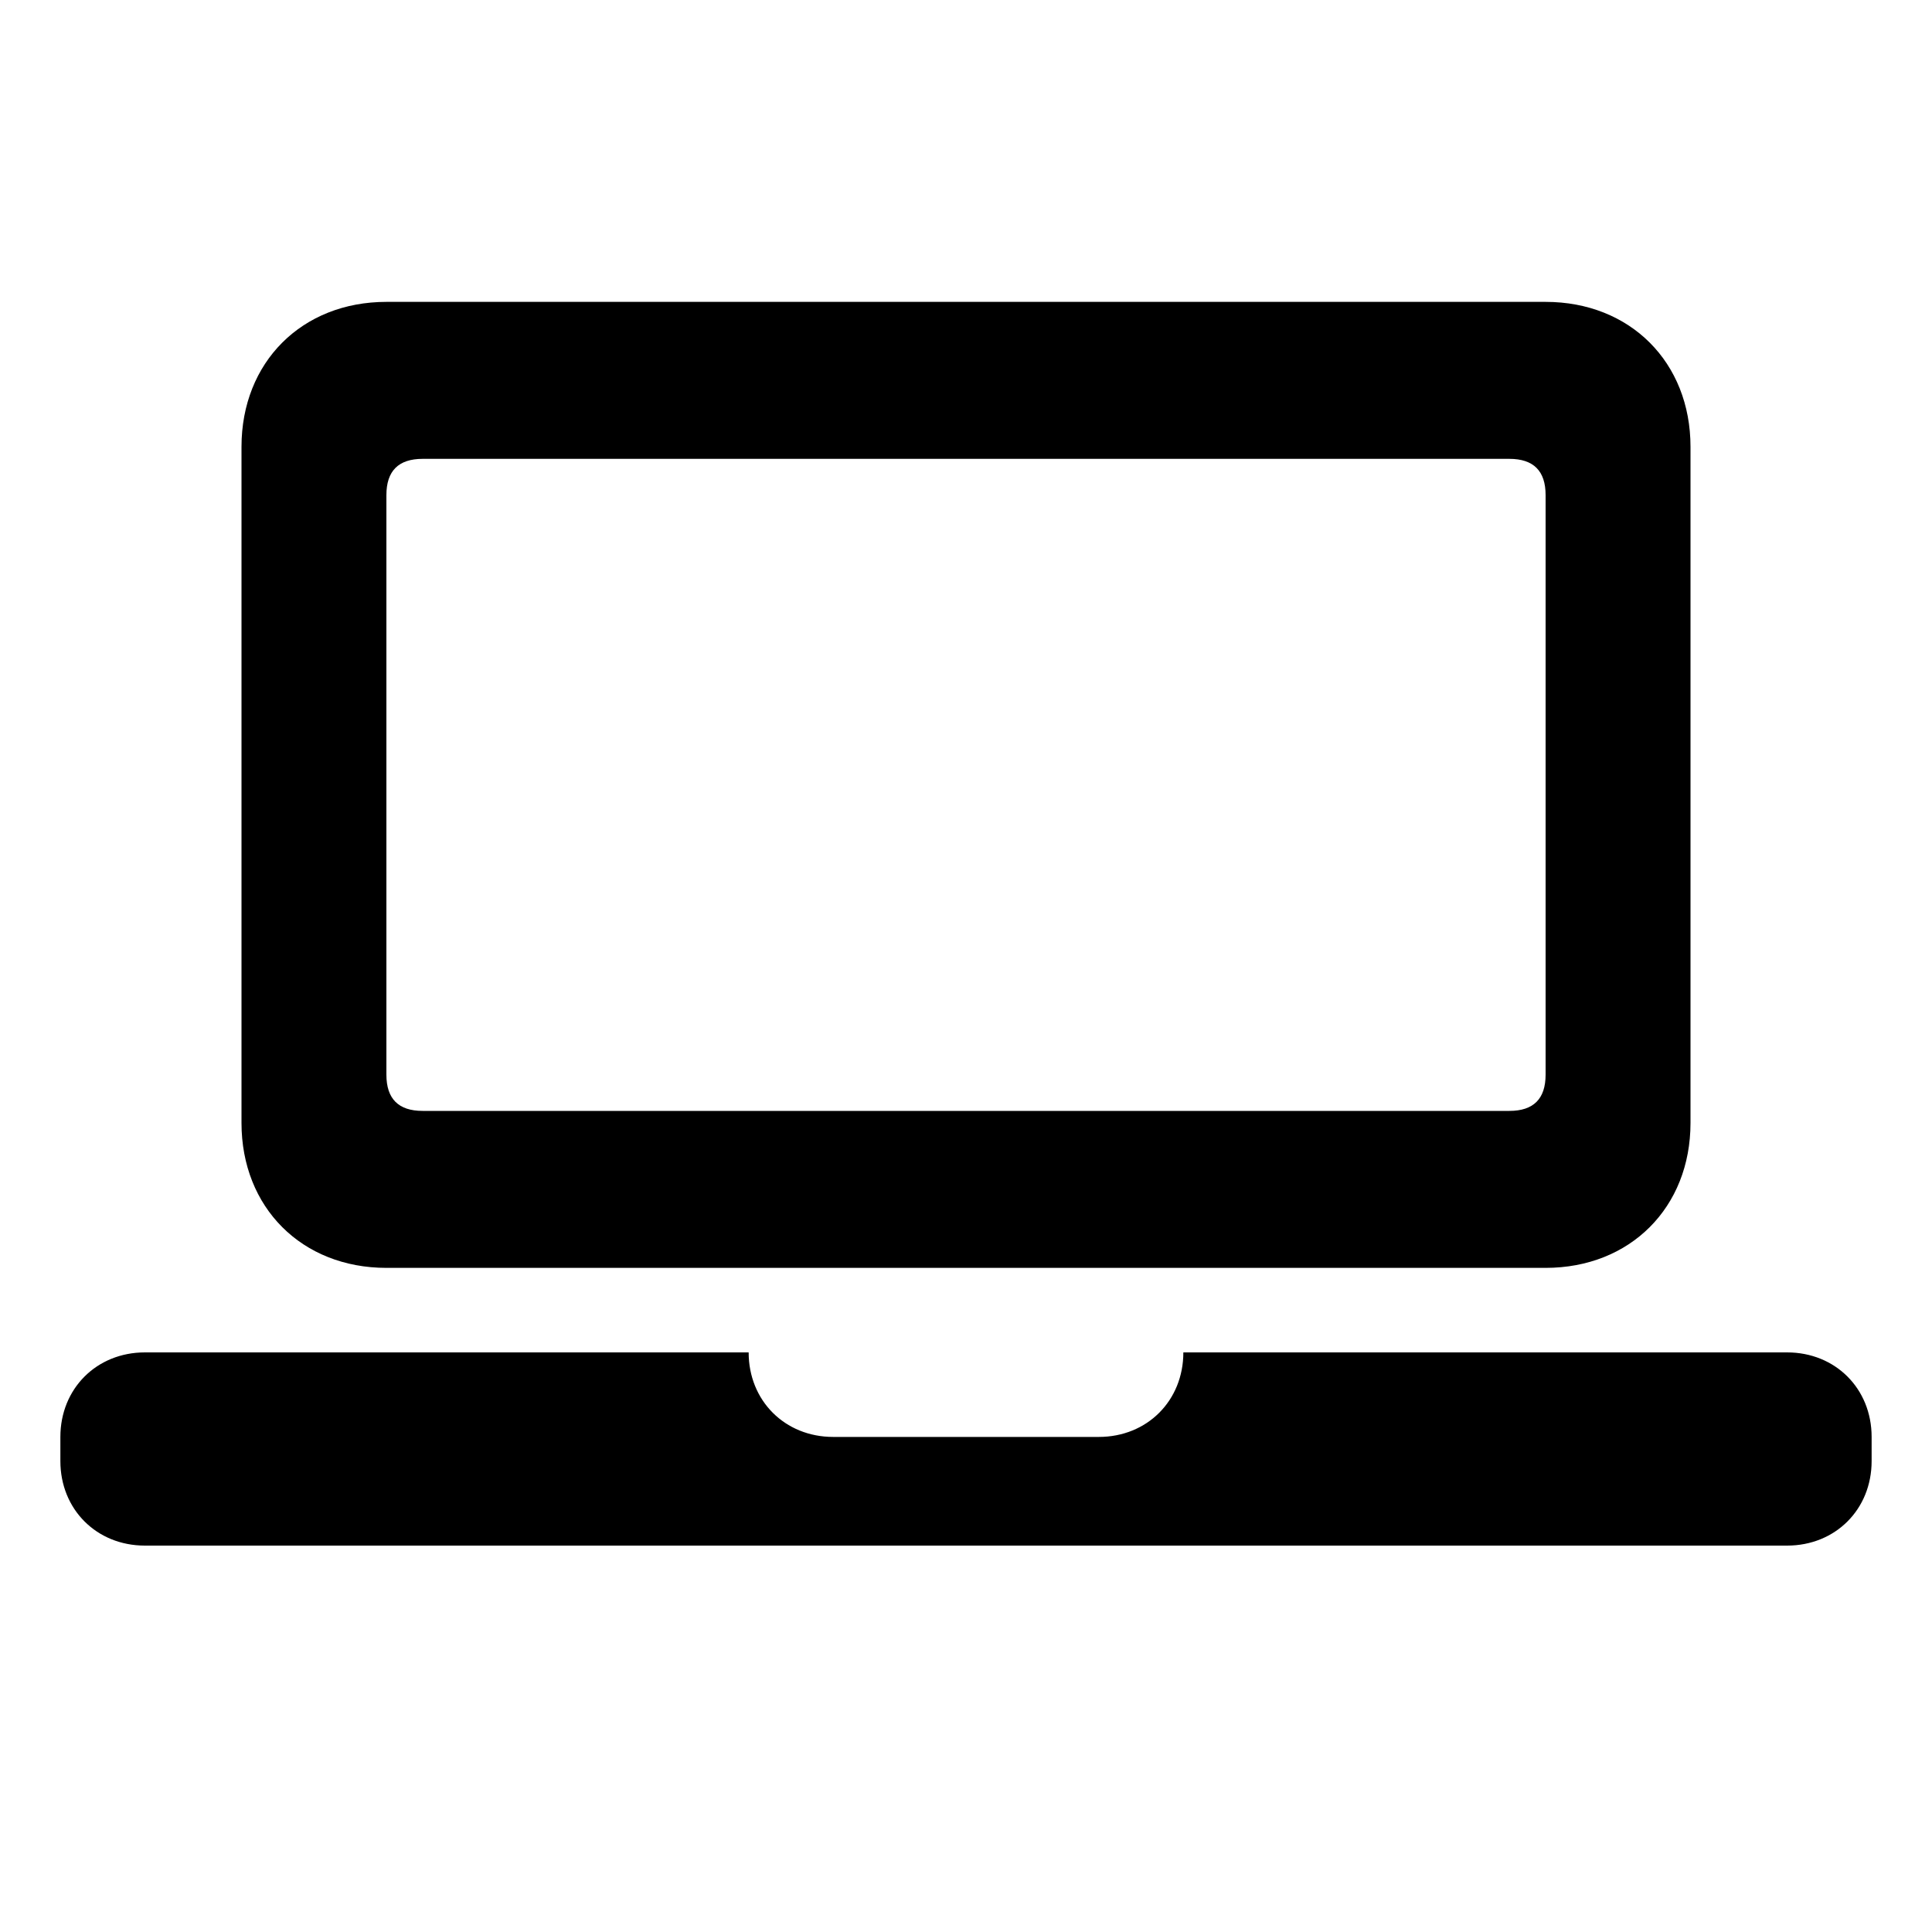
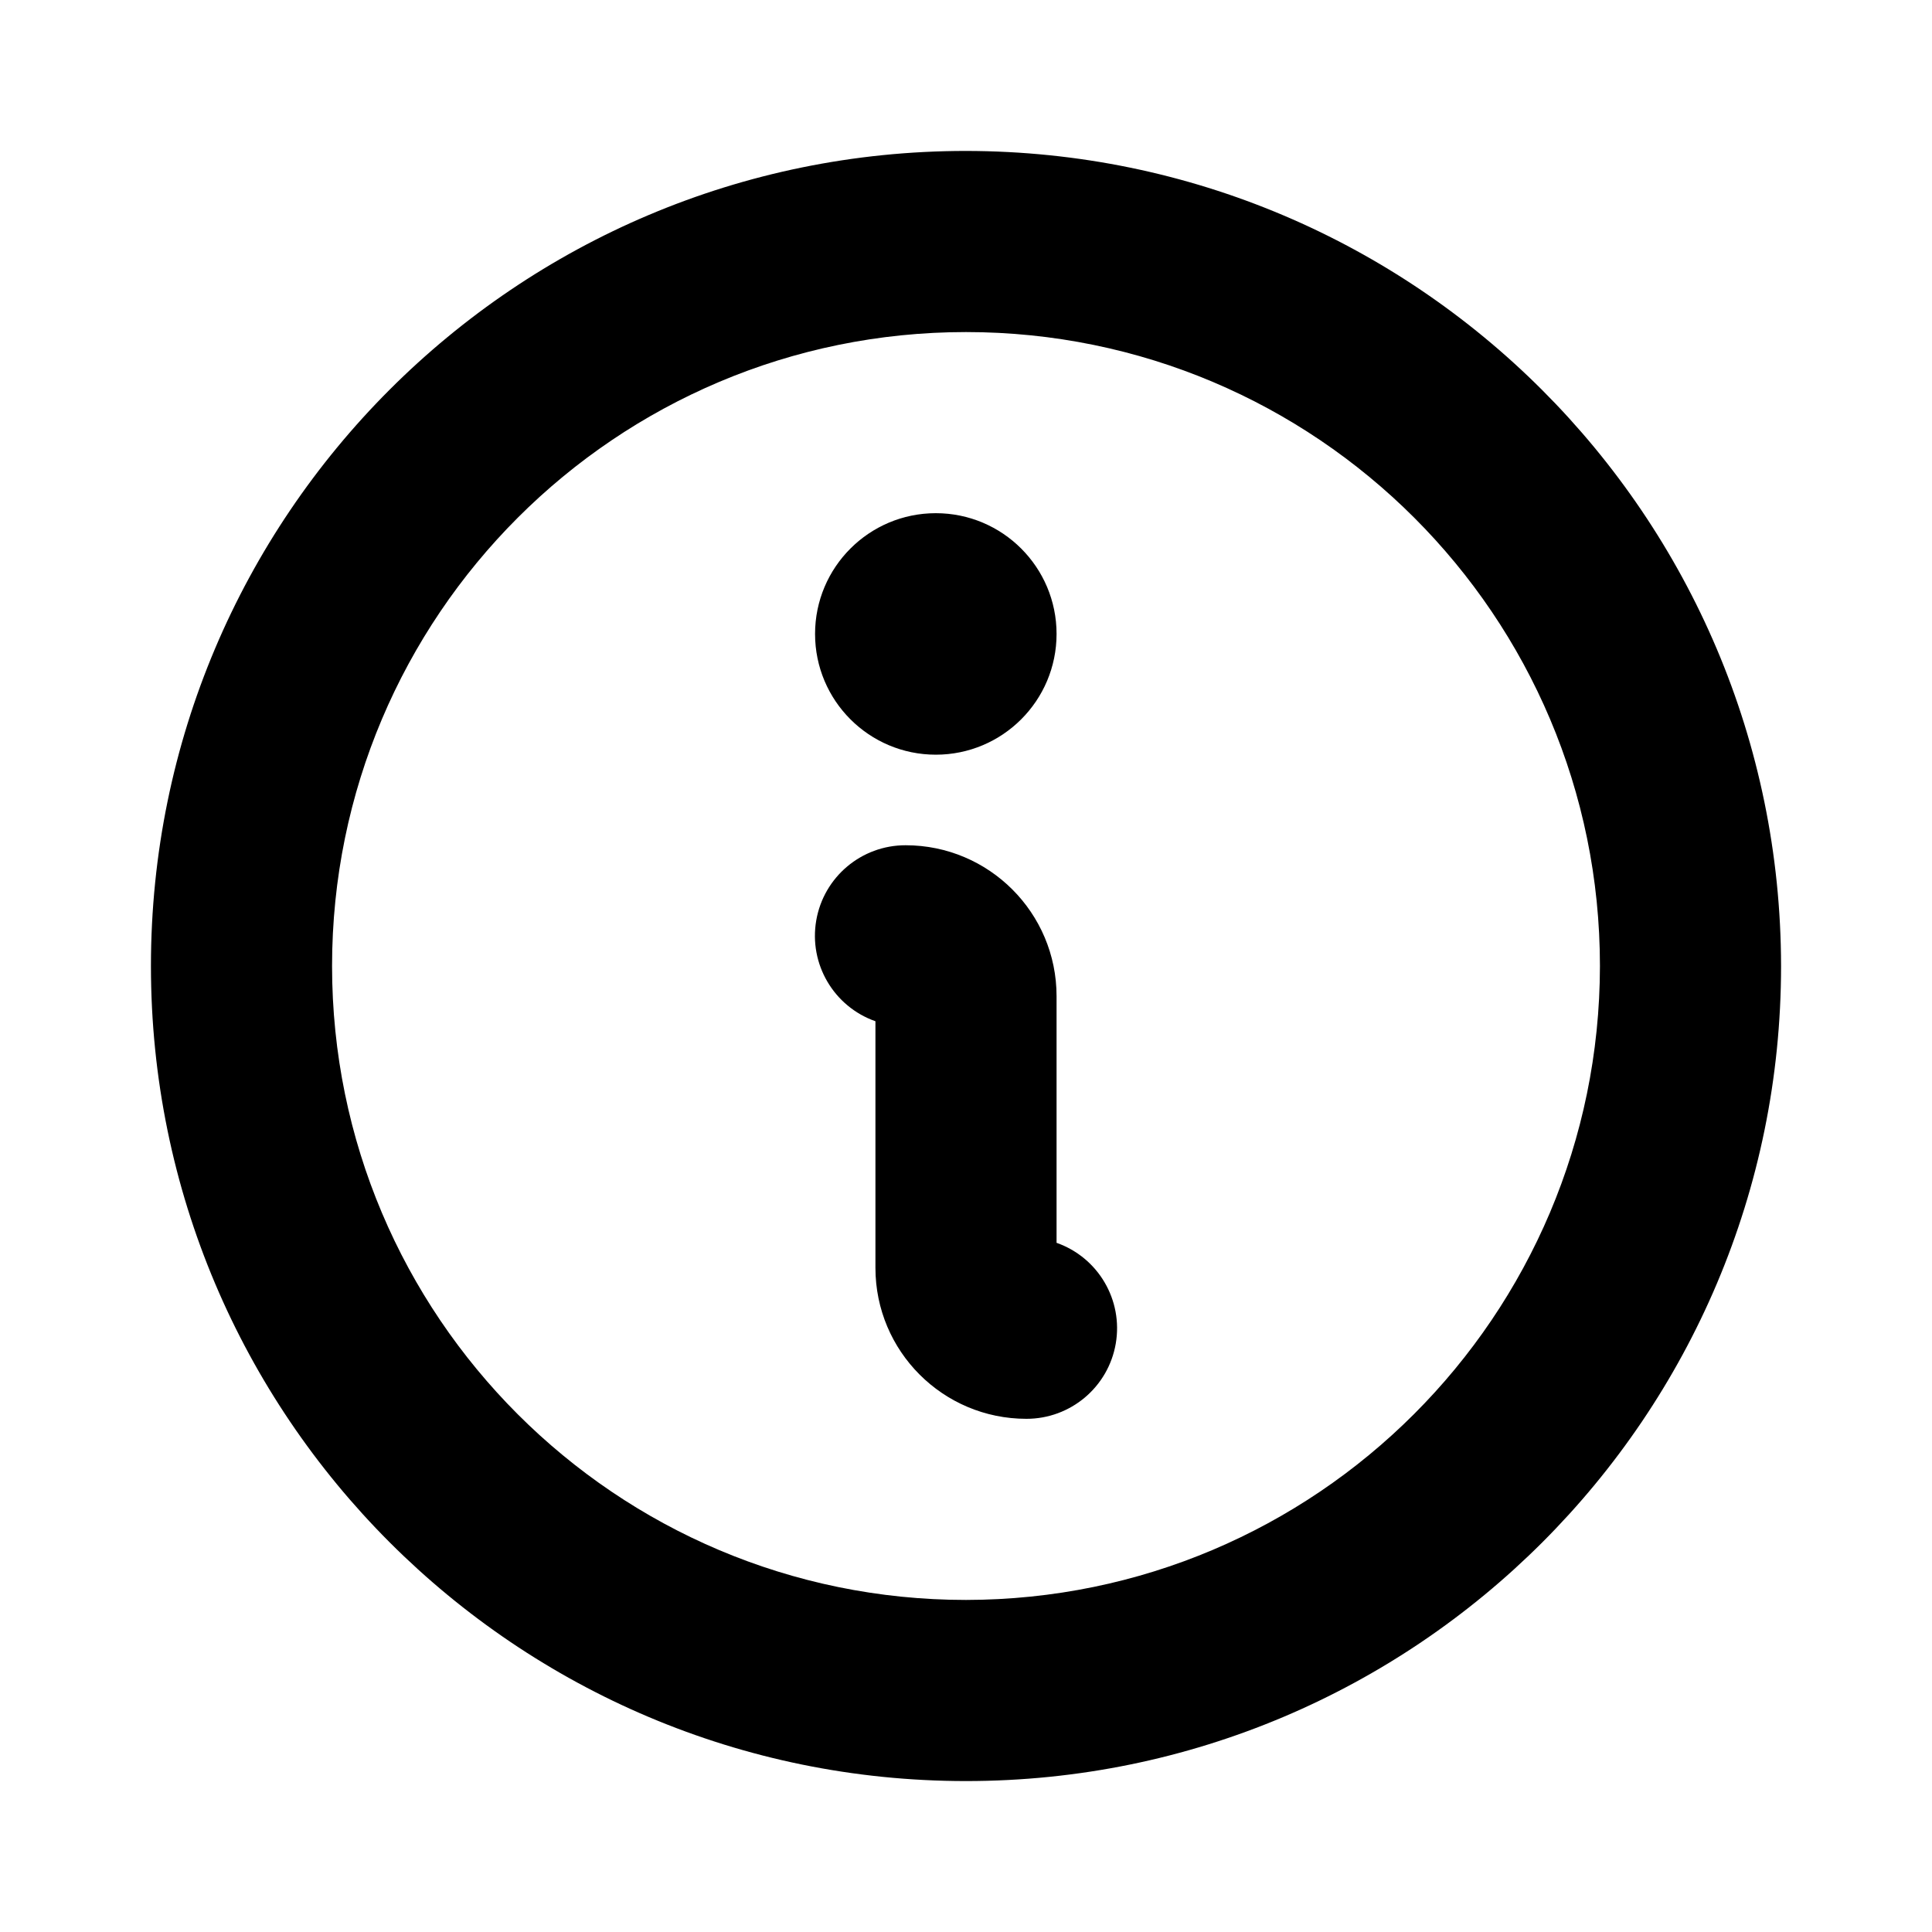
- <svg xmlns="http://www.w3.org/2000/svg" width="16" height="16" viewBox="0 0 16 16">
-   <path fill="currentColor" fill-rule="evenodd" d="M3.2 2.5h9.6c.7 0 1.2.5 1.2 1.2v5.6c0 .7-.5 1.2-1.2 1.2H3.2c-.7 0-1.2-.5-1.2-1.2V3.7c0-.7.5-1.2 1.2-1.2zm.3 1.3c-.2 0-.3.1-.3.3v4.8c0 .2.1.3.3.3h9c.2 0 .3-.1.3-.3V4.1c0-.2-.1-.3-.3-.3zM1.2 11.2h13.6c.4 0 .7.3.7.7v.2c0 .4-.3.7-.7.7H1.2c-.4 0-.7-.3-.7-.7v-.2c0-.4.3-.7.7-.7zm5 0h3.6c0 .4-.3.7-.7.7H6.9c-.4 0-.7-.3-.7-.7z" />
+ <svg xmlns="http://www.w3.org/2000/svg" width="16" height="16" viewBox="0 0 256 256" fill="currentColor">
+   <path d="M108,84a16,16,0,1,1,16,16A16,16,0,0,1,108,84Zm128,44A108,108,0,1,1,128,20,108.12,108.12,0,0,1,236,128Zm-24,0a84,84,0,1,0-84,84A84.09,84.09,0,0,0,212,128Zm-72,36.68V132a20,20,0,0,0-20-20,12,12,0,0,0-4,23.32V168a20,20,0,0,0,20,20,12,12,0,0,0,4-23.32Z" />
</svg>
